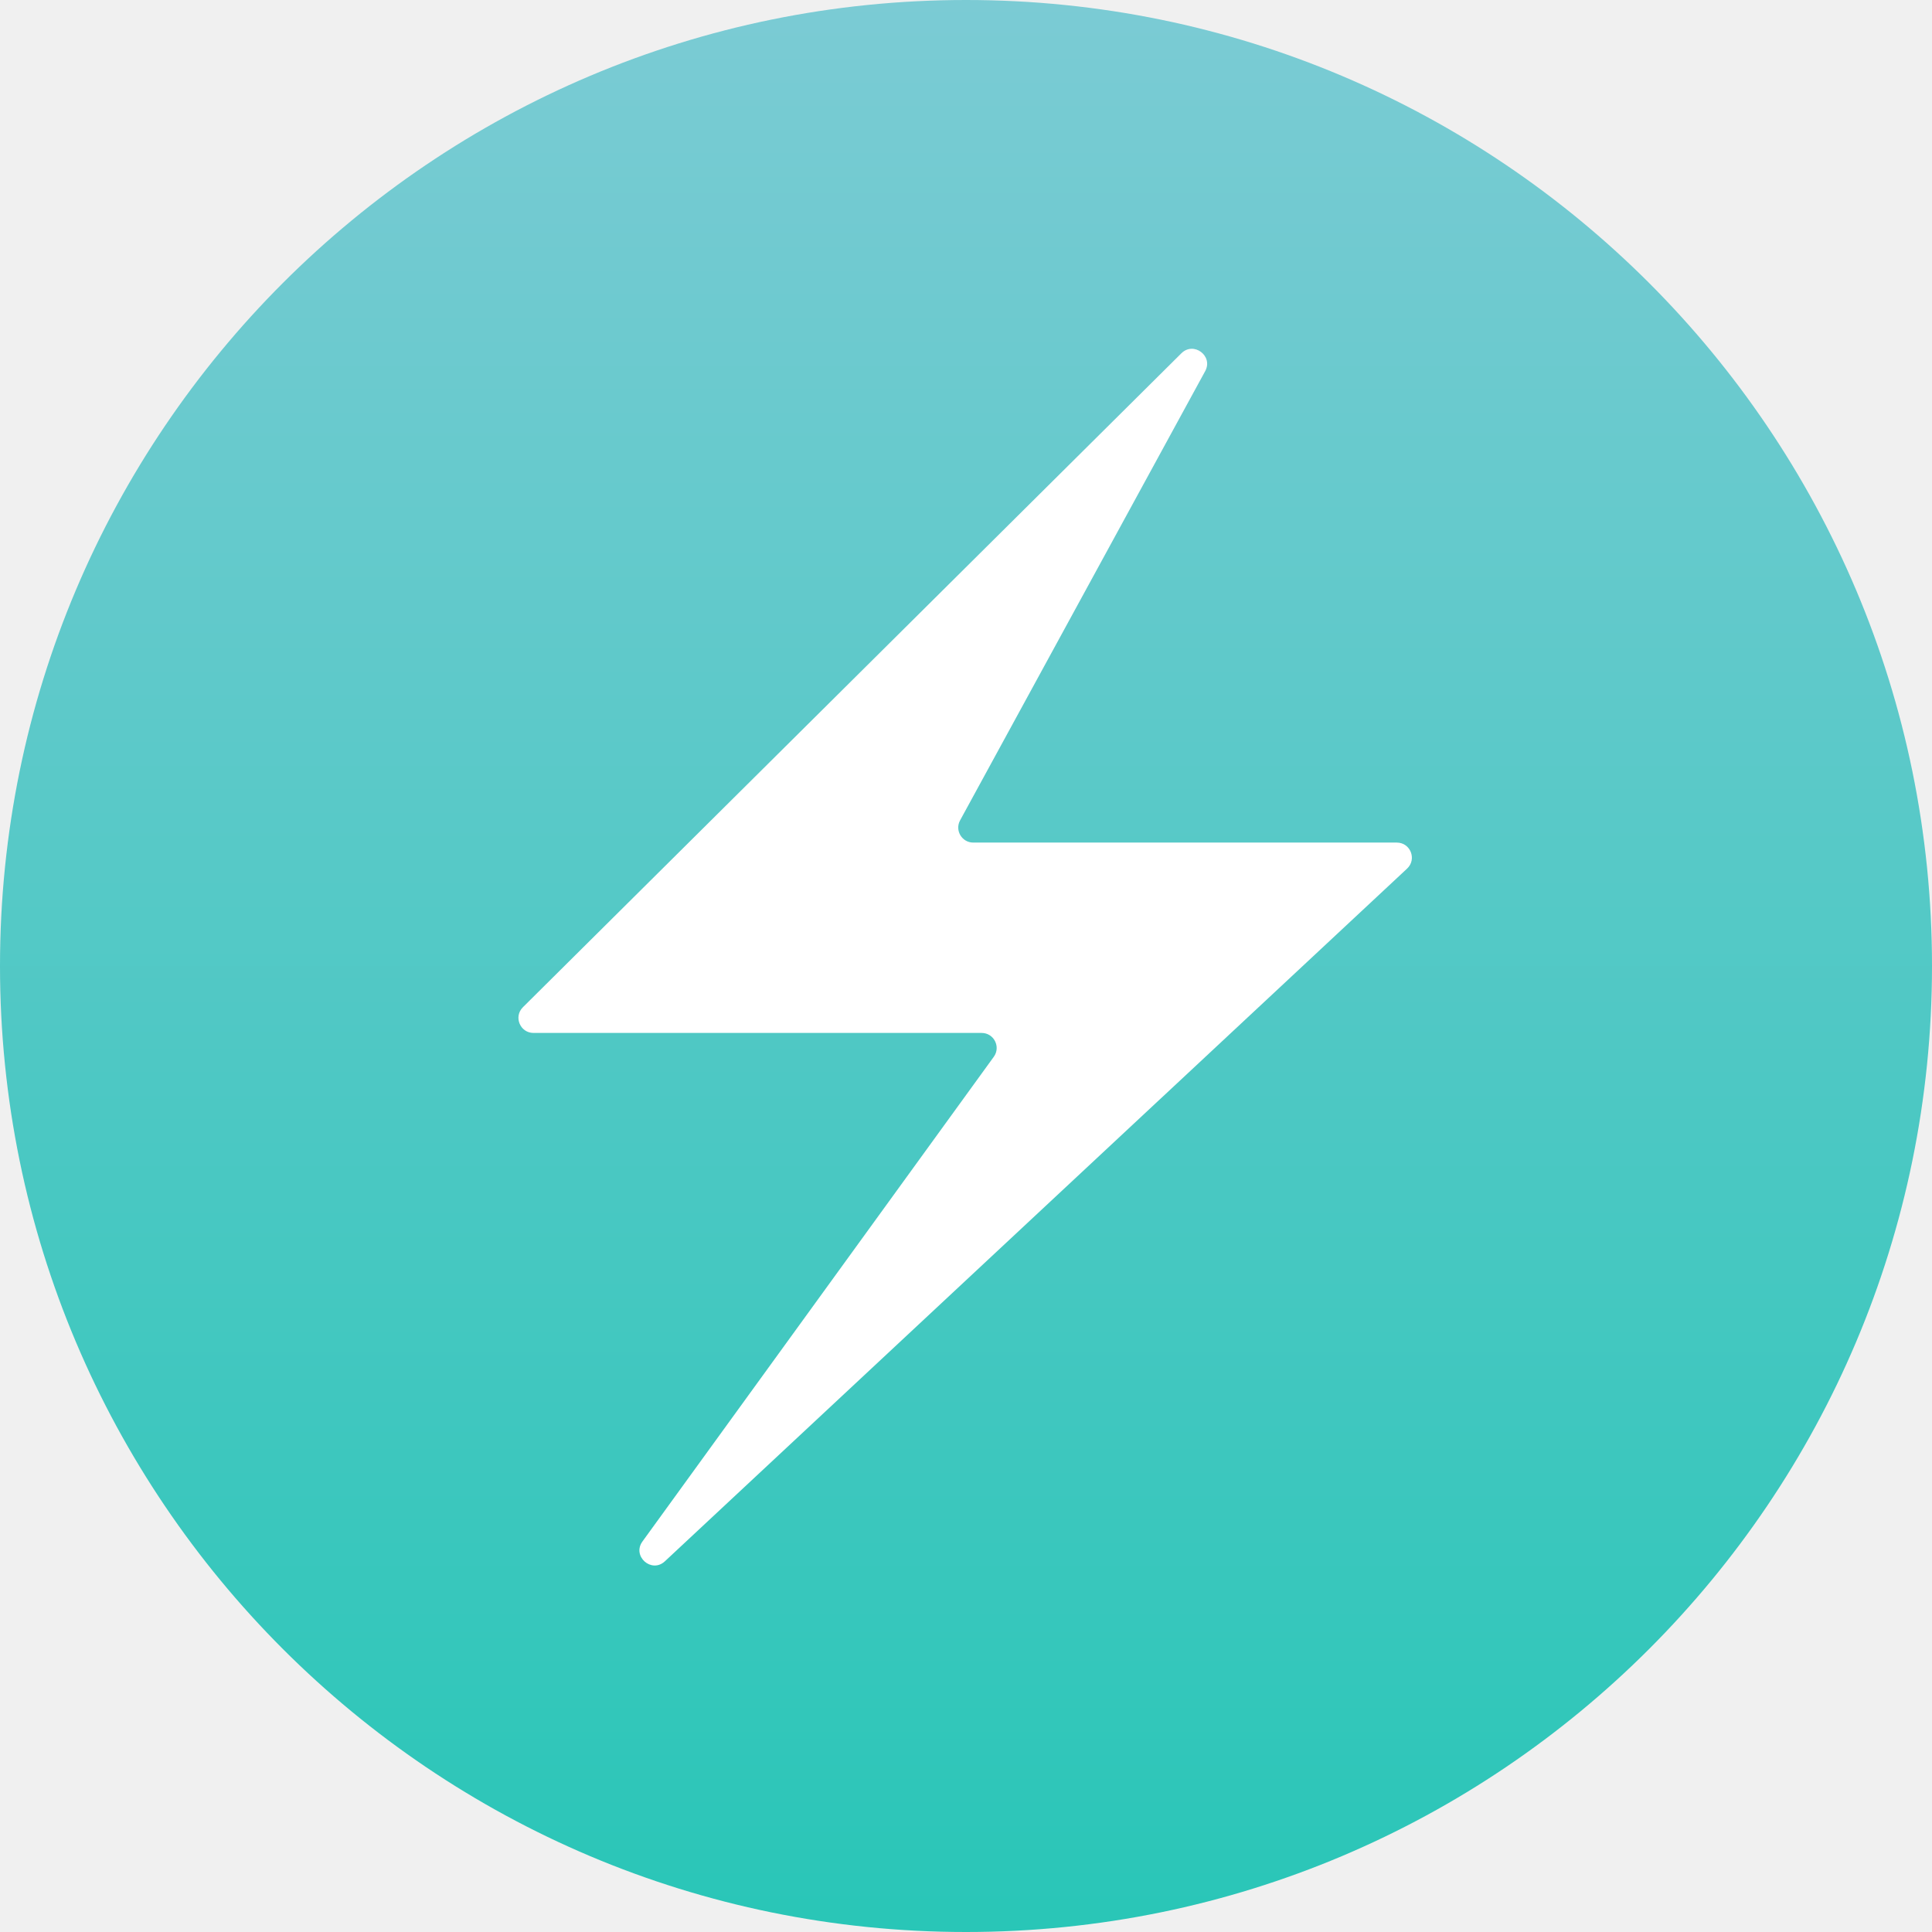
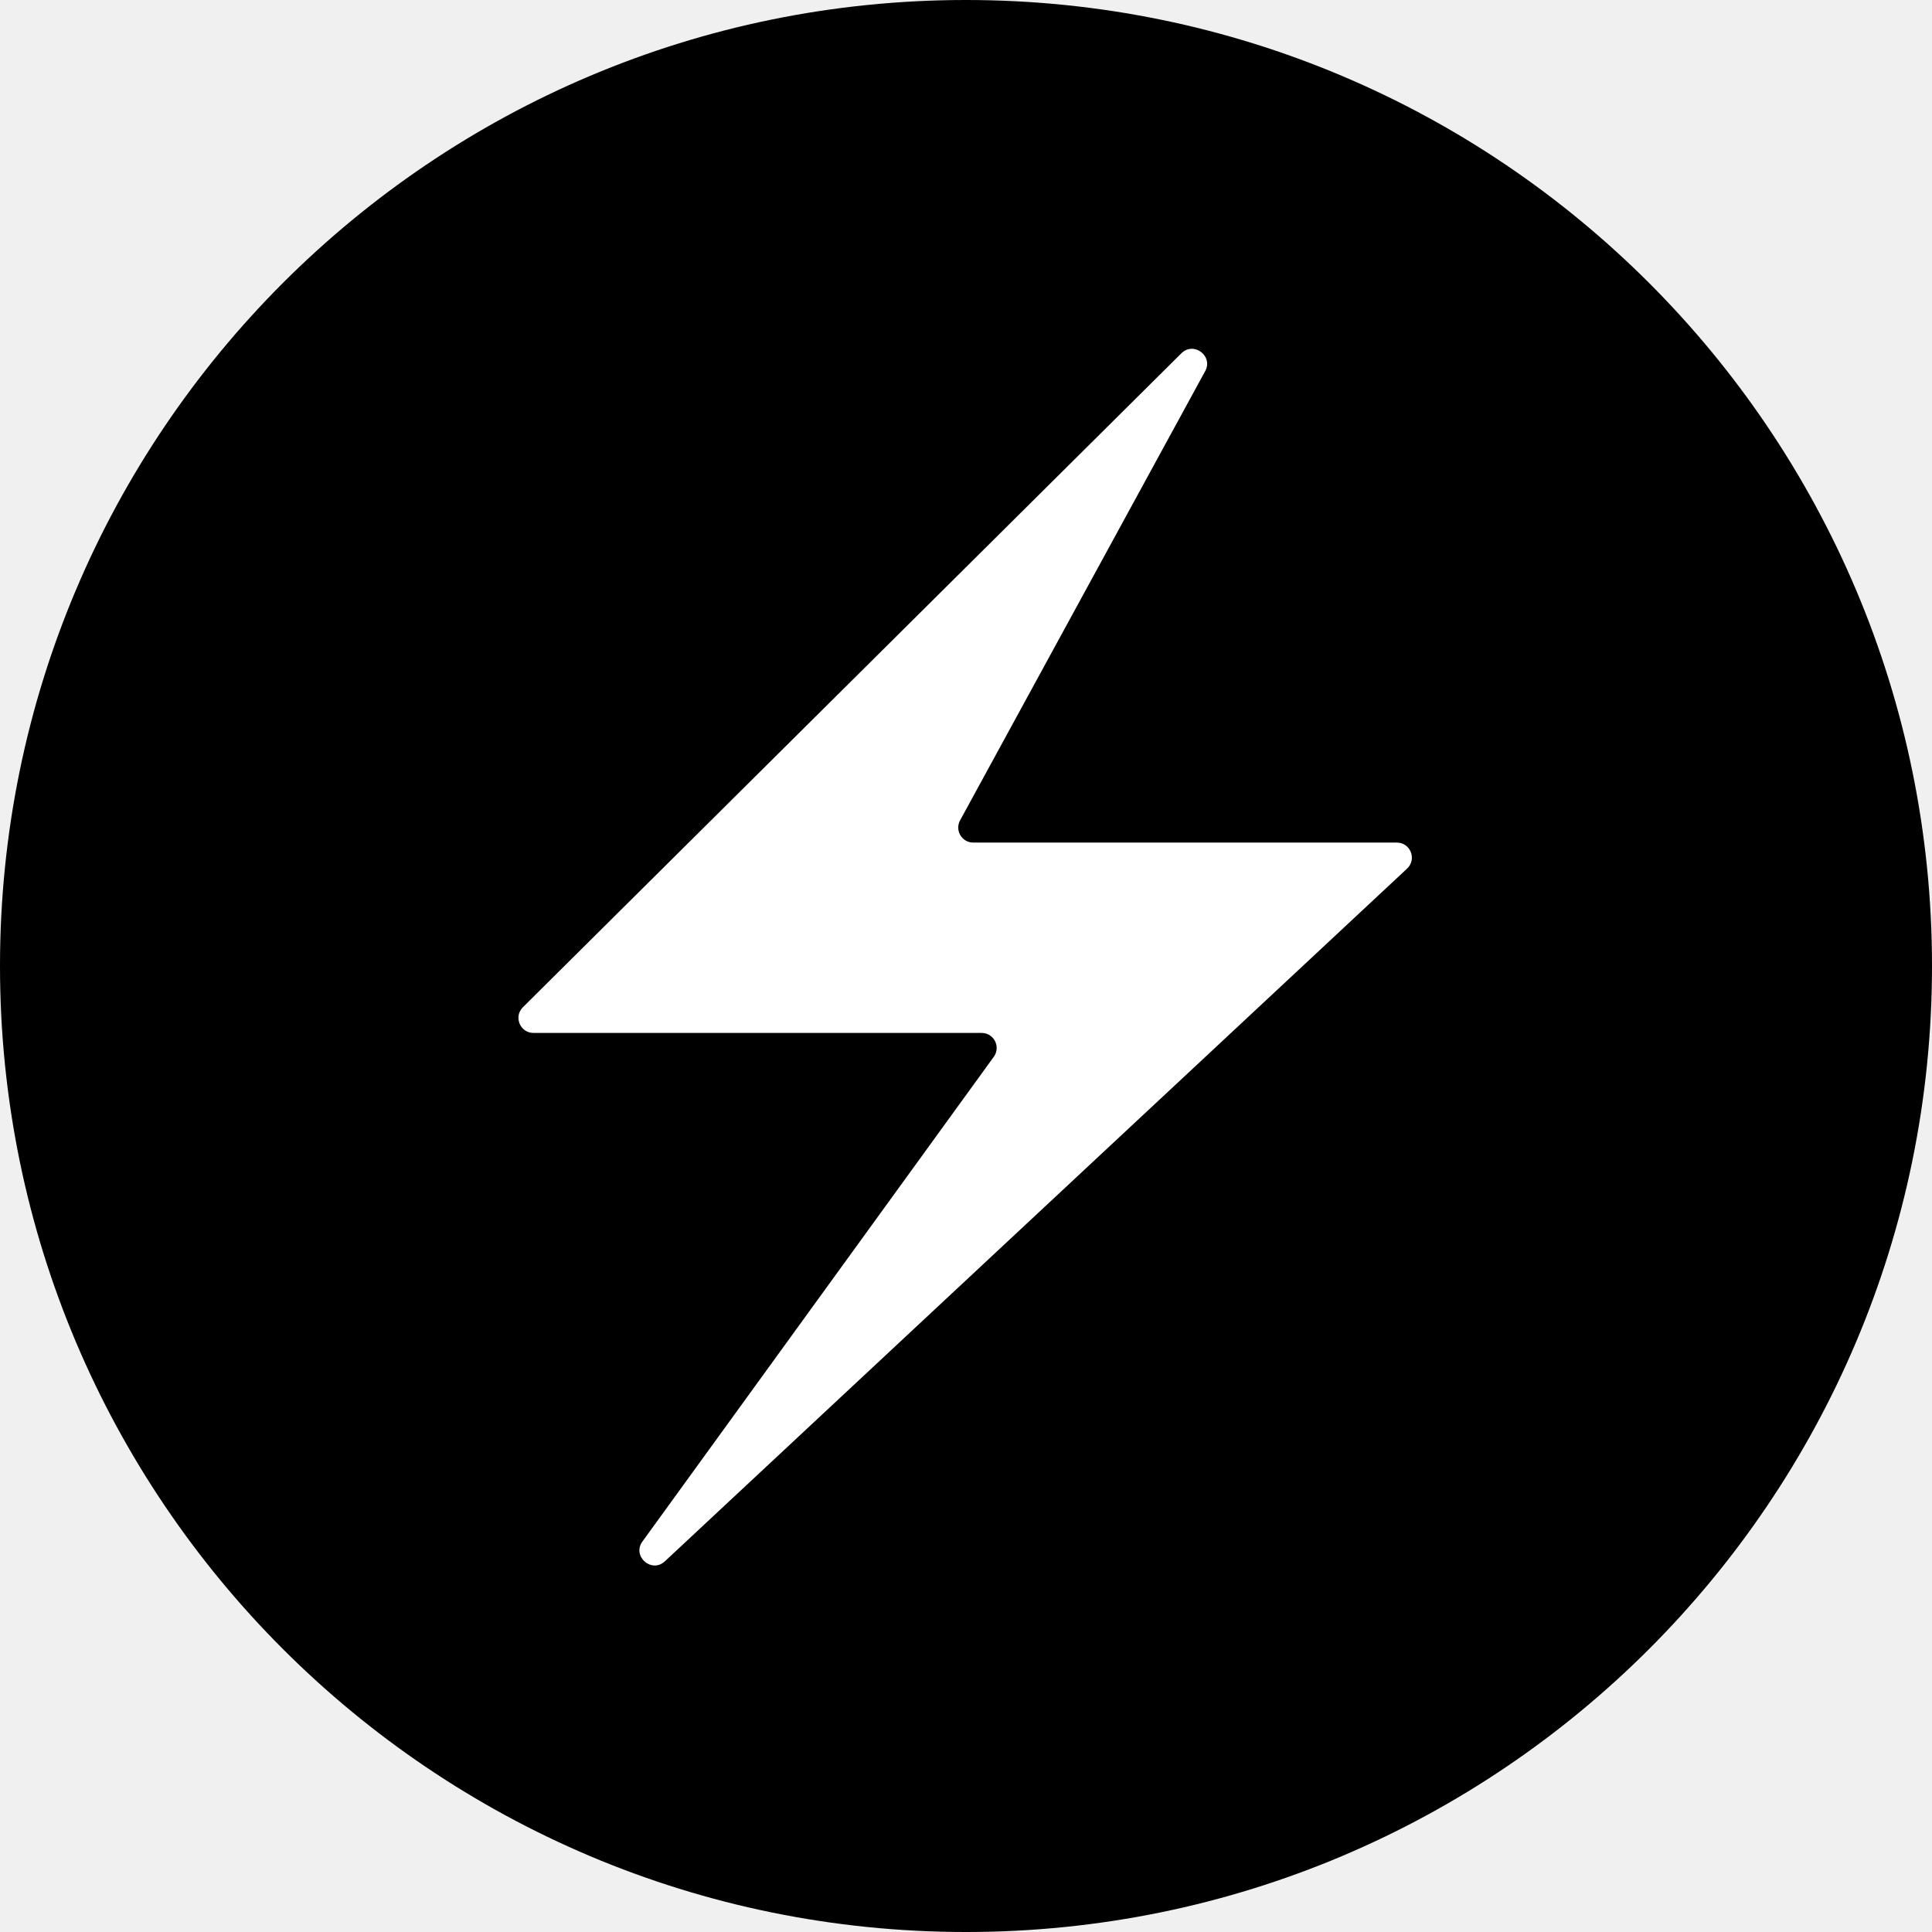
<svg xmlns="http://www.w3.org/2000/svg" width="582" height="582" viewBox="0 0 582 582" fill="none">
  <rect width="582" height="582" rx="291" fill="url(#paint0_linear)" />
  <path d="M157.521 303.421L355.881 106.426C359.587 102.746 365.55 107.225 363.049 111.809L289.22 247.123C287.573 250.141 289.758 253.821 293.196 253.821H420.782C424.892 253.821 426.877 258.857 423.872 261.661L200.293 470.326C196.284 474.067 190.317 468.796 193.536 464.356L299.373 318.351C301.543 315.357 299.404 311.164 295.706 311.164H160.713C156.67 311.164 154.653 306.27 157.521 303.421Z" fill="white" />
  <defs>
    <linearGradient id="paint0_linear" x1="291" y1="0" x2="291" y2="582" gradientUnits="userSpaceOnUse">
-       <stop stop-color="#7BCBD4" />
-       <stop offset="1" stop-color="#29C6B7" />
+       <stop stopColor="#7BCBD4" />
+       <stop offset="1" stopColor="#29C6B7" />
    </linearGradient>
  </defs>
</svg>
